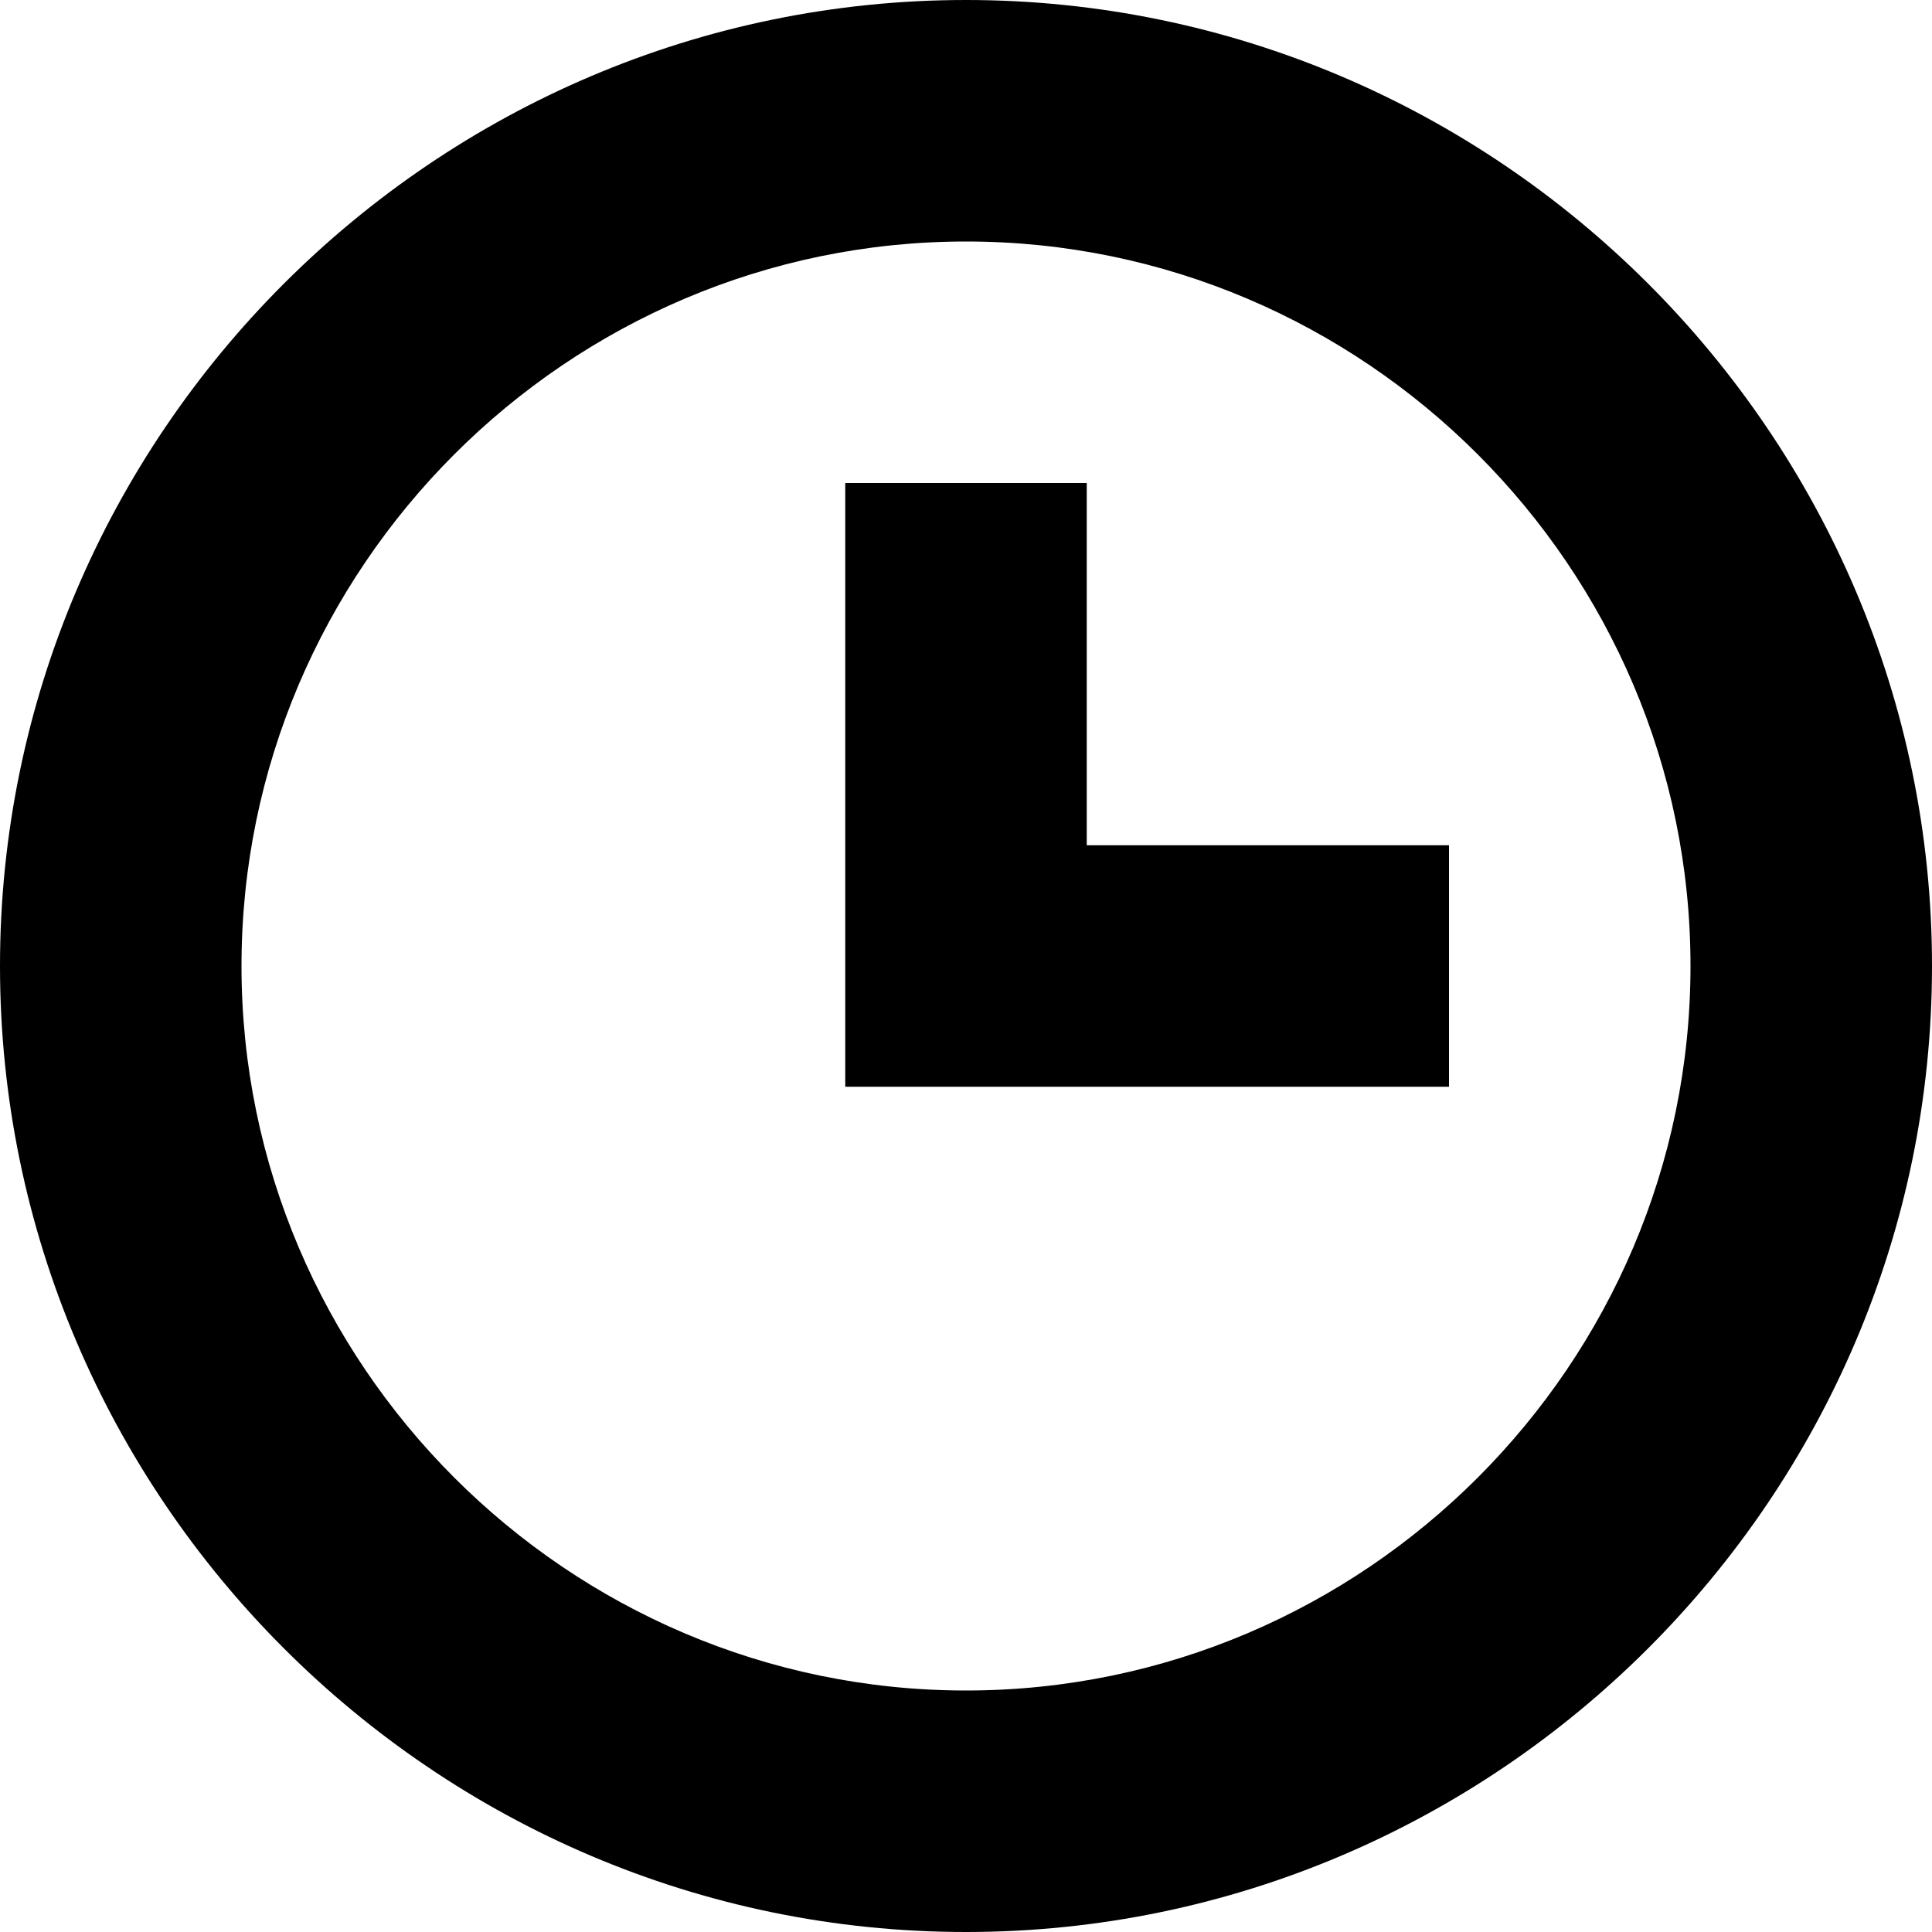
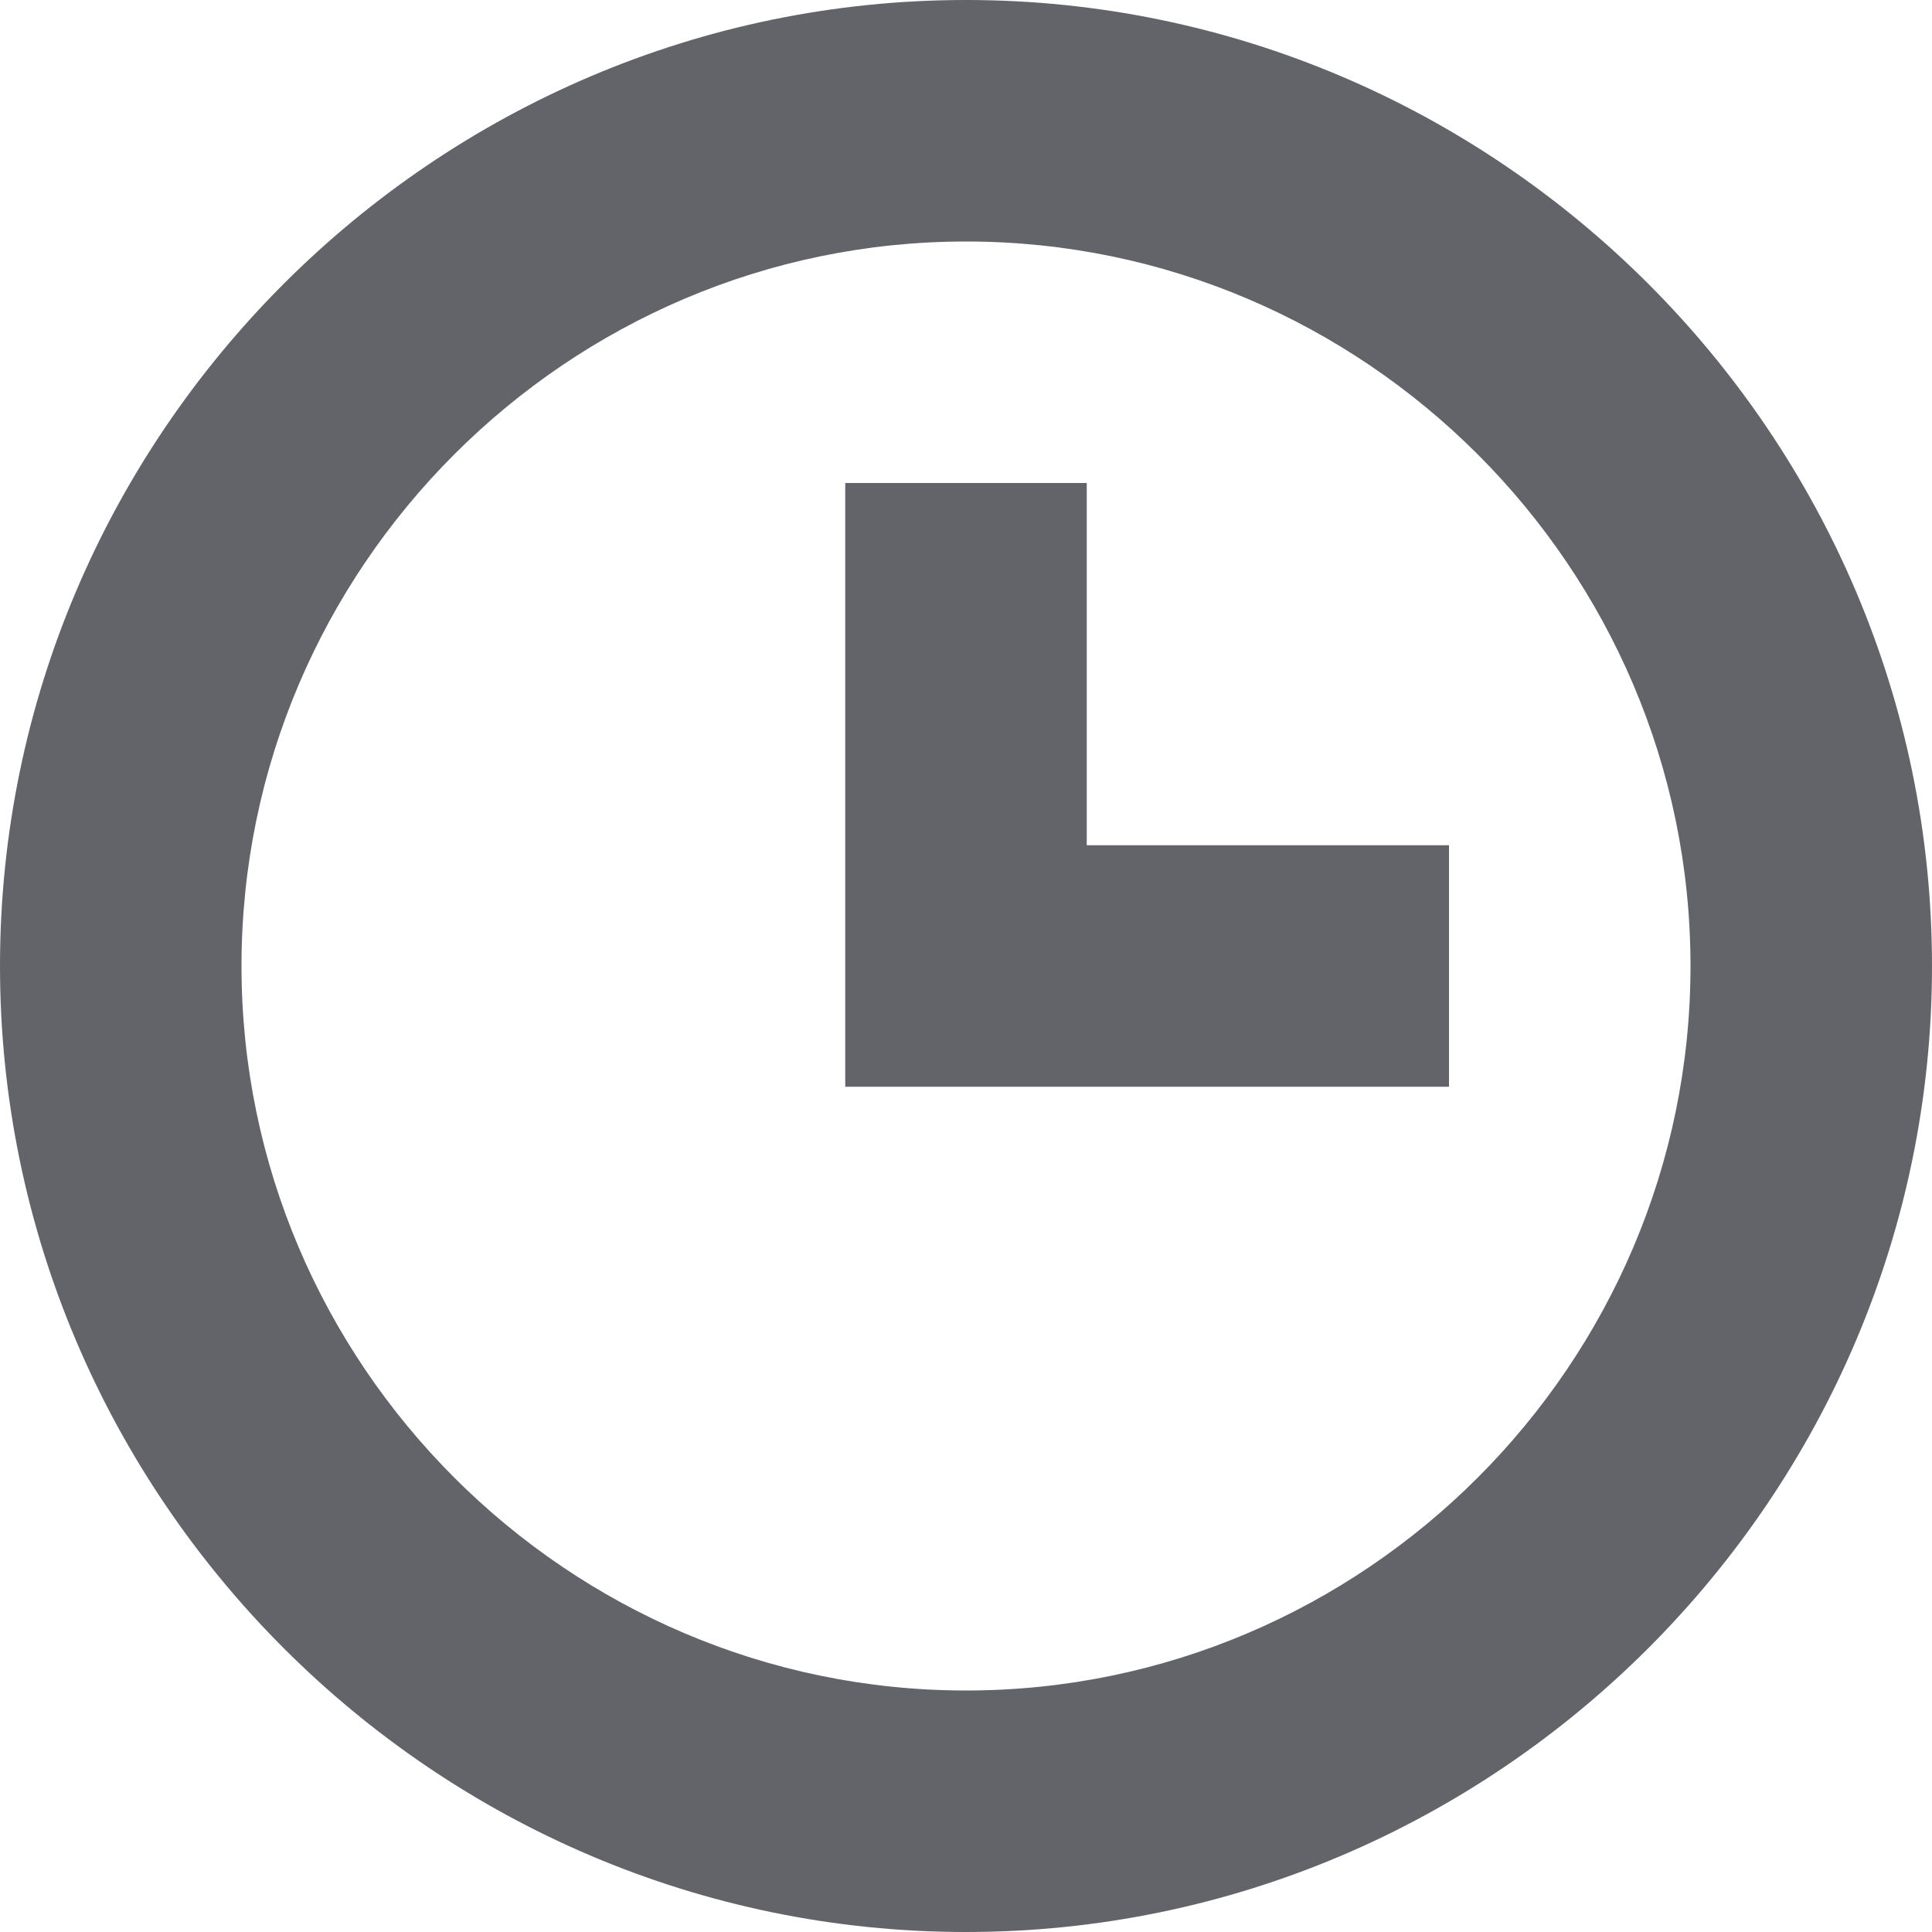
- <svg xmlns="http://www.w3.org/2000/svg" width="16" height="16" viewBox="0 0 16 16">
+ <svg xmlns="http://www.w3.org/2000/svg" width="16" height="16" viewBox="0 0 16 16" fill="#62646a">
  <path d="M8 0C3.6 0 0 3.6 0 8s3.6 8 8 8 8-3.6 8-8-3.6-8-8-8zm0 14c-3.3 0-6-2.7-6-6s2.7-6 6-6 6 2.7 6 6-2.7 6-6 6z">
    </path>
  <path d="M9 4H7v5h5V7H9V4z" />
</svg>
